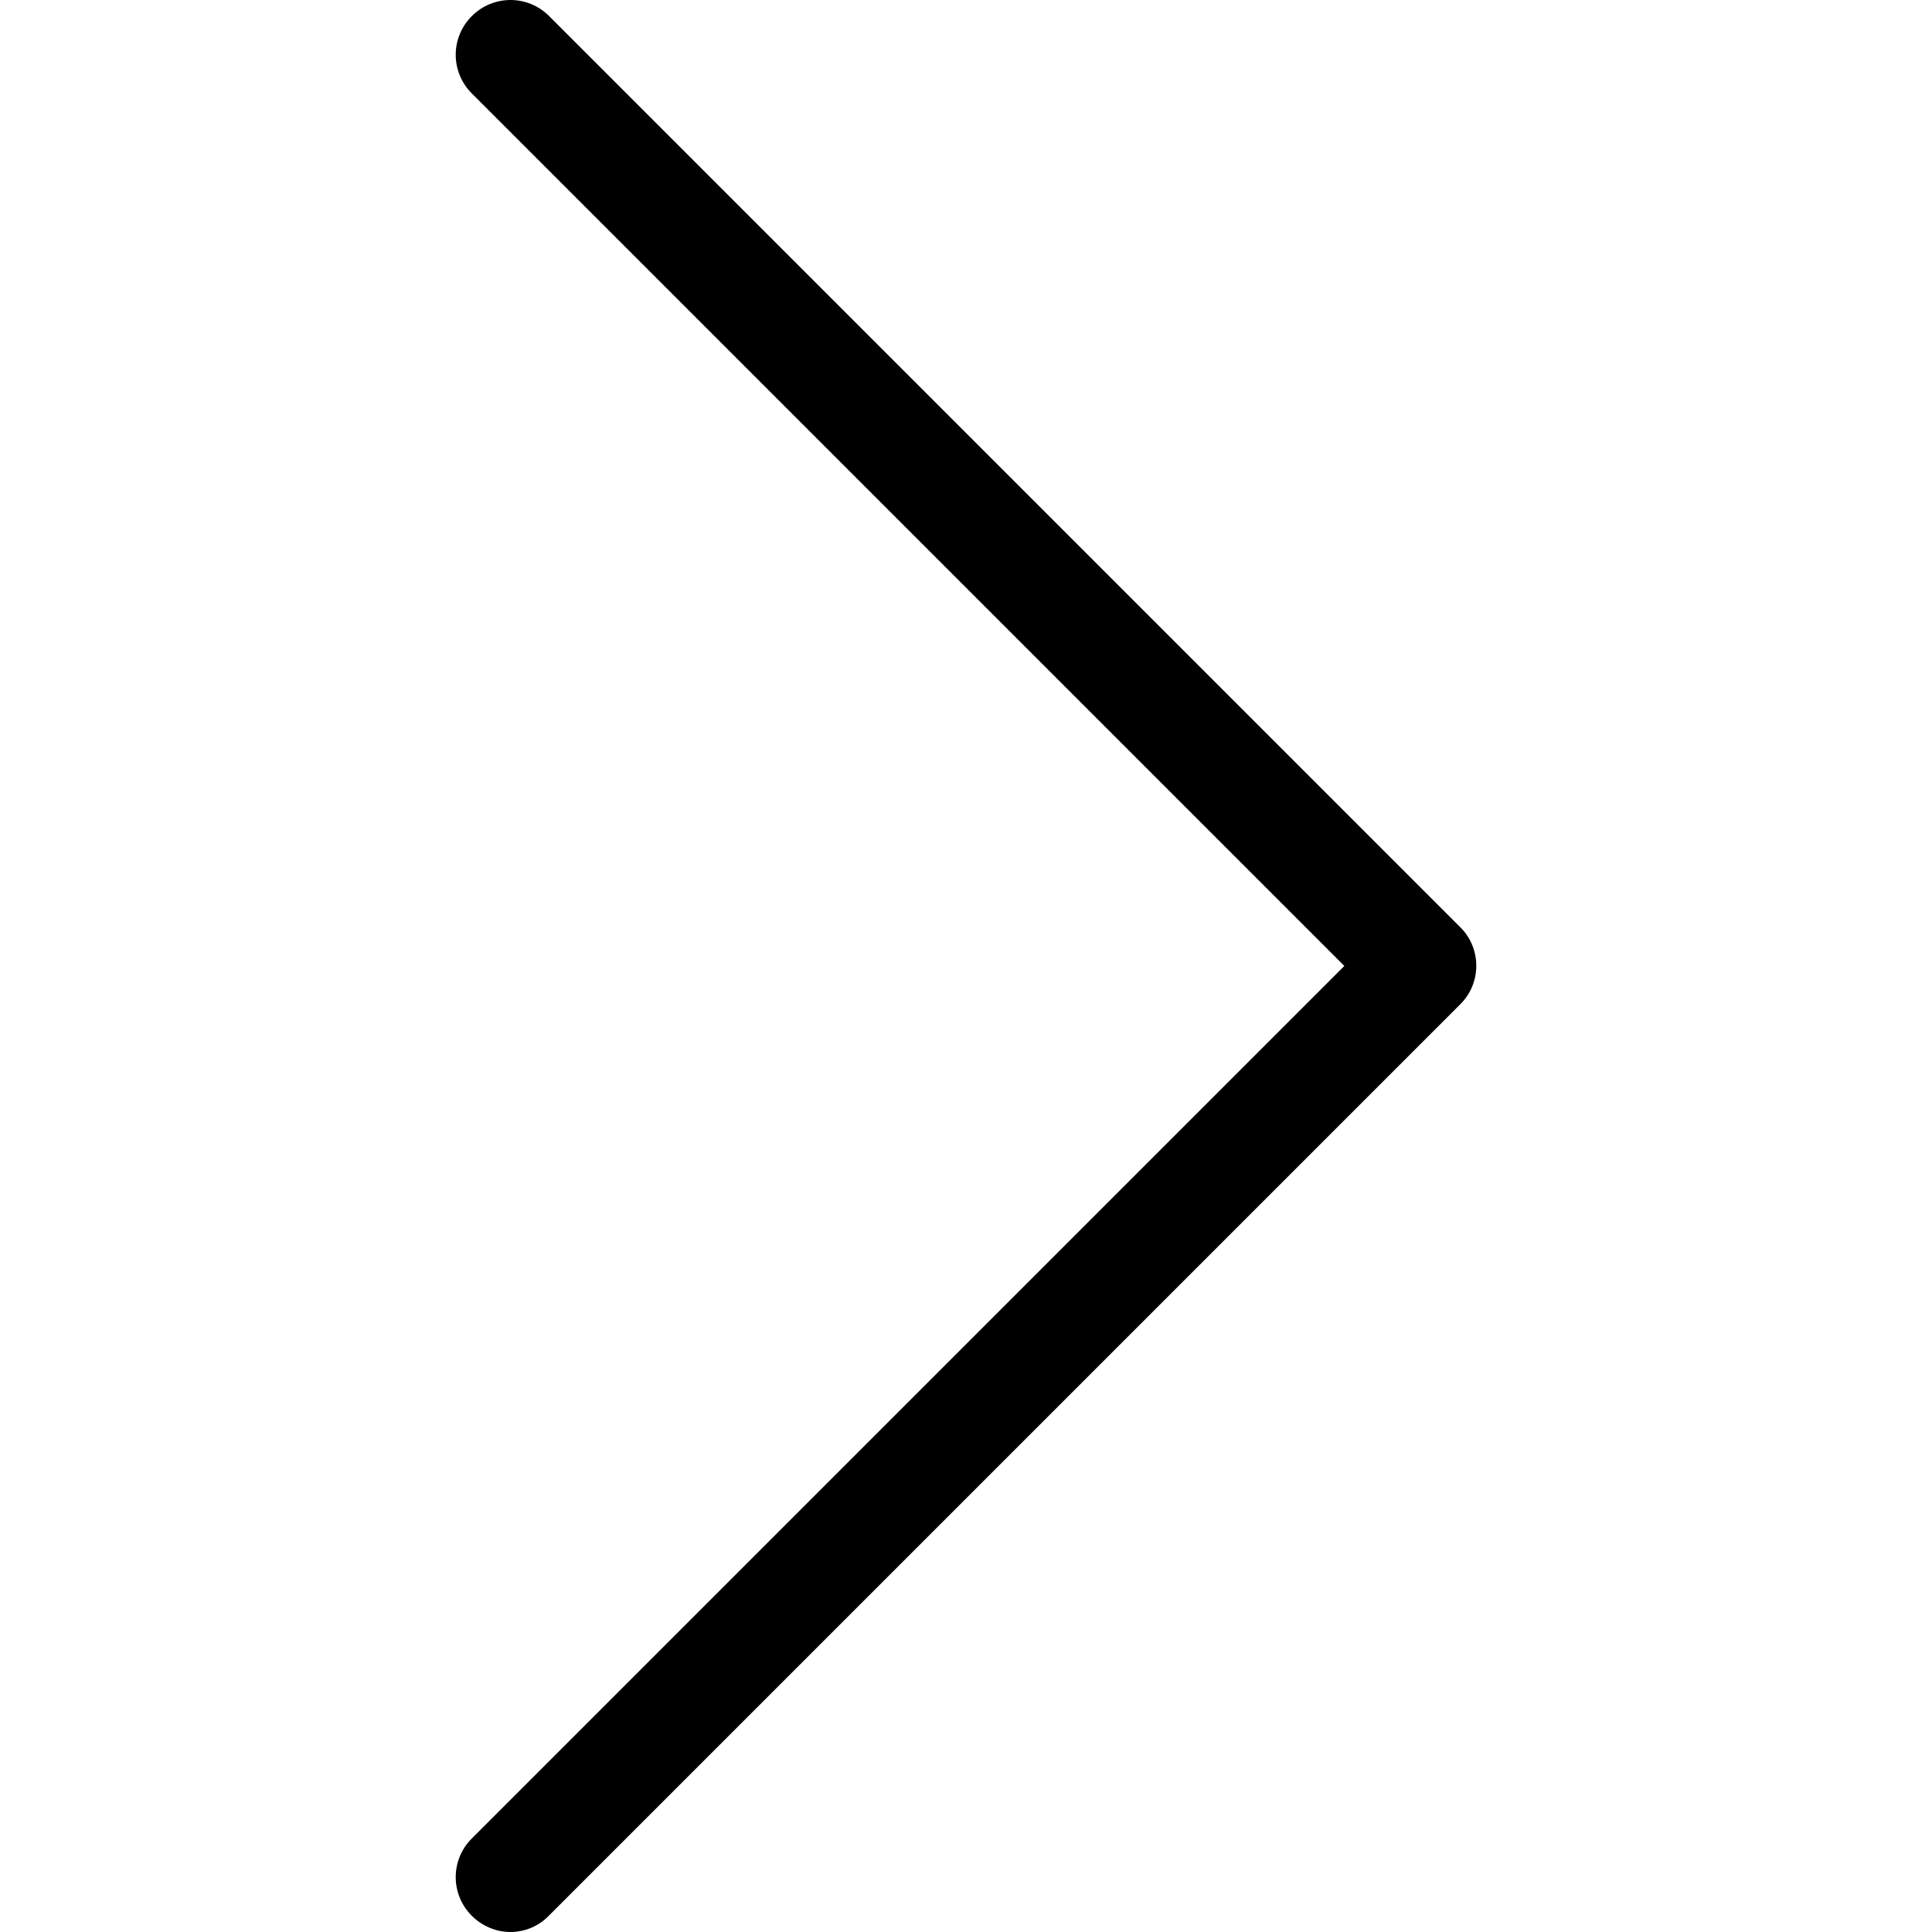
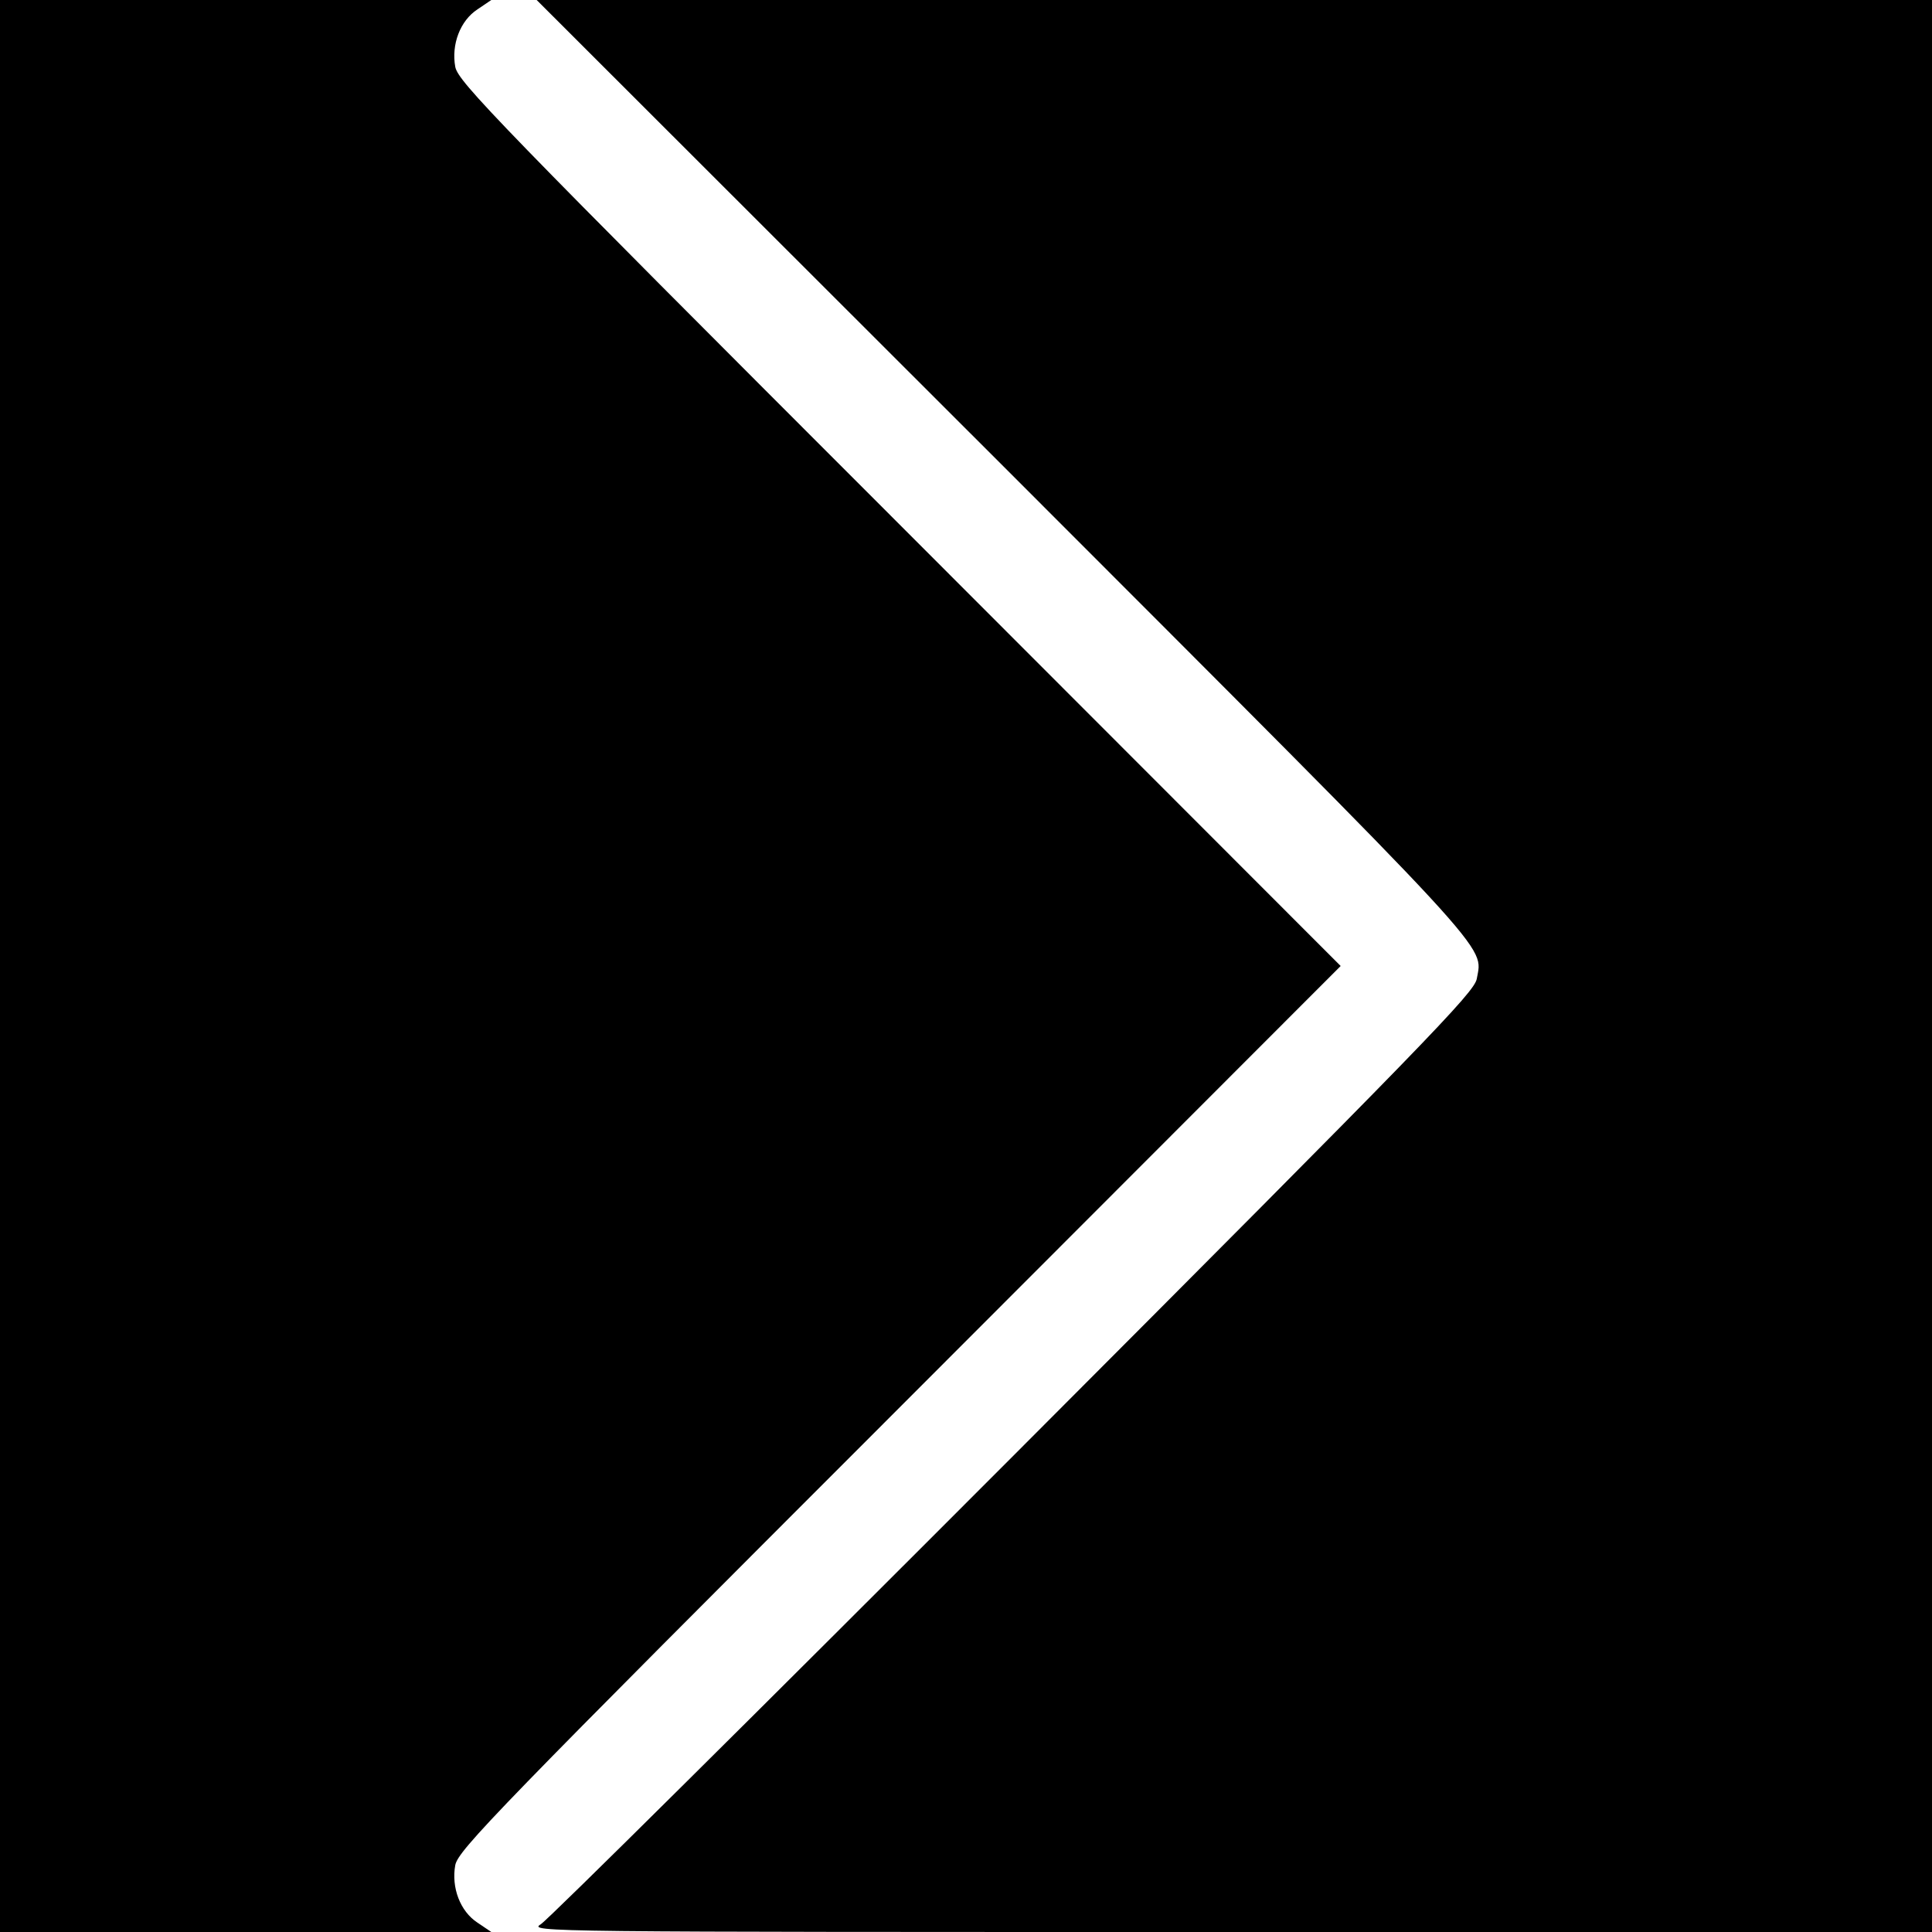
- <svg xmlns="http://www.w3.org/2000/svg" version="1.1" id="Capa_1" x="0px" y="0px" viewBox="0 0 477.175 477.175" style="enable-background:new 0 0 477.175 477.175;" xml:space="preserve">
-   <g>
-     <path d="M360.731,229.075l-225.1-225.1c-5.3-5.3-13.8-5.3-19.1,0s-5.3,13.8,0,19.1l215.5,215.5l-215.5,215.5   c-5.3,5.3-5.3,13.8,0,19.1c2.6,2.6,6.1,4,9.5,4c3.4,0,6.9-1.3,9.5-4l225.1-225.1C365.931,242.875,365.931,234.275,360.731,229.075z   " />
+ <svg xmlns="http://www.w3.org/2000/svg" version="1.0" width="477pt" height="477pt" viewBox="0 0 477 477" preserveAspectRatio="xMidYMid meet">
+   <g transform="translate(0,477) scale(0.1,-0.1)" fill="#000000" stroke="none">
+     <path d="M0 2385 l0 -2385 606 0 607 0 -34 23 c-43 28 -65 87 -55 142 7 37 102 135 1097 1130 l1089 1090 -1089 1090 c-995 995 -1090 1093 -1097 1130 -10 55 12 114 55 142 l34 23 -607 0 -606 0 0 -2385z" />
+     <path d="M2478 3618 c1231 -1232 1183 -1179 1168 -1265 -7 -34 -119 -150 -1144 -1177 -625 -626 -1150 -1147 -1167 -1157 -30 -19 -2 -19 1703 -19 l1732 0 0 2385 0 2385 -1723 0 -1722 0 1153 -1152z" />
  </g>
-   <g>
- </g>
-   <g>
- </g>
-   <g>
- </g>
-   <g>
- </g>
-   <g>
- </g>
-   <g>
- </g>
-   <g>
- </g>
-   <g>
- </g>
-   <g>
- </g>
-   <g>
- </g>
-   <g>
- </g>
-   <g>
- </g>
-   <g>
- </g>
-   <g>
- </g>
-   <g>
- </g>
</svg>
